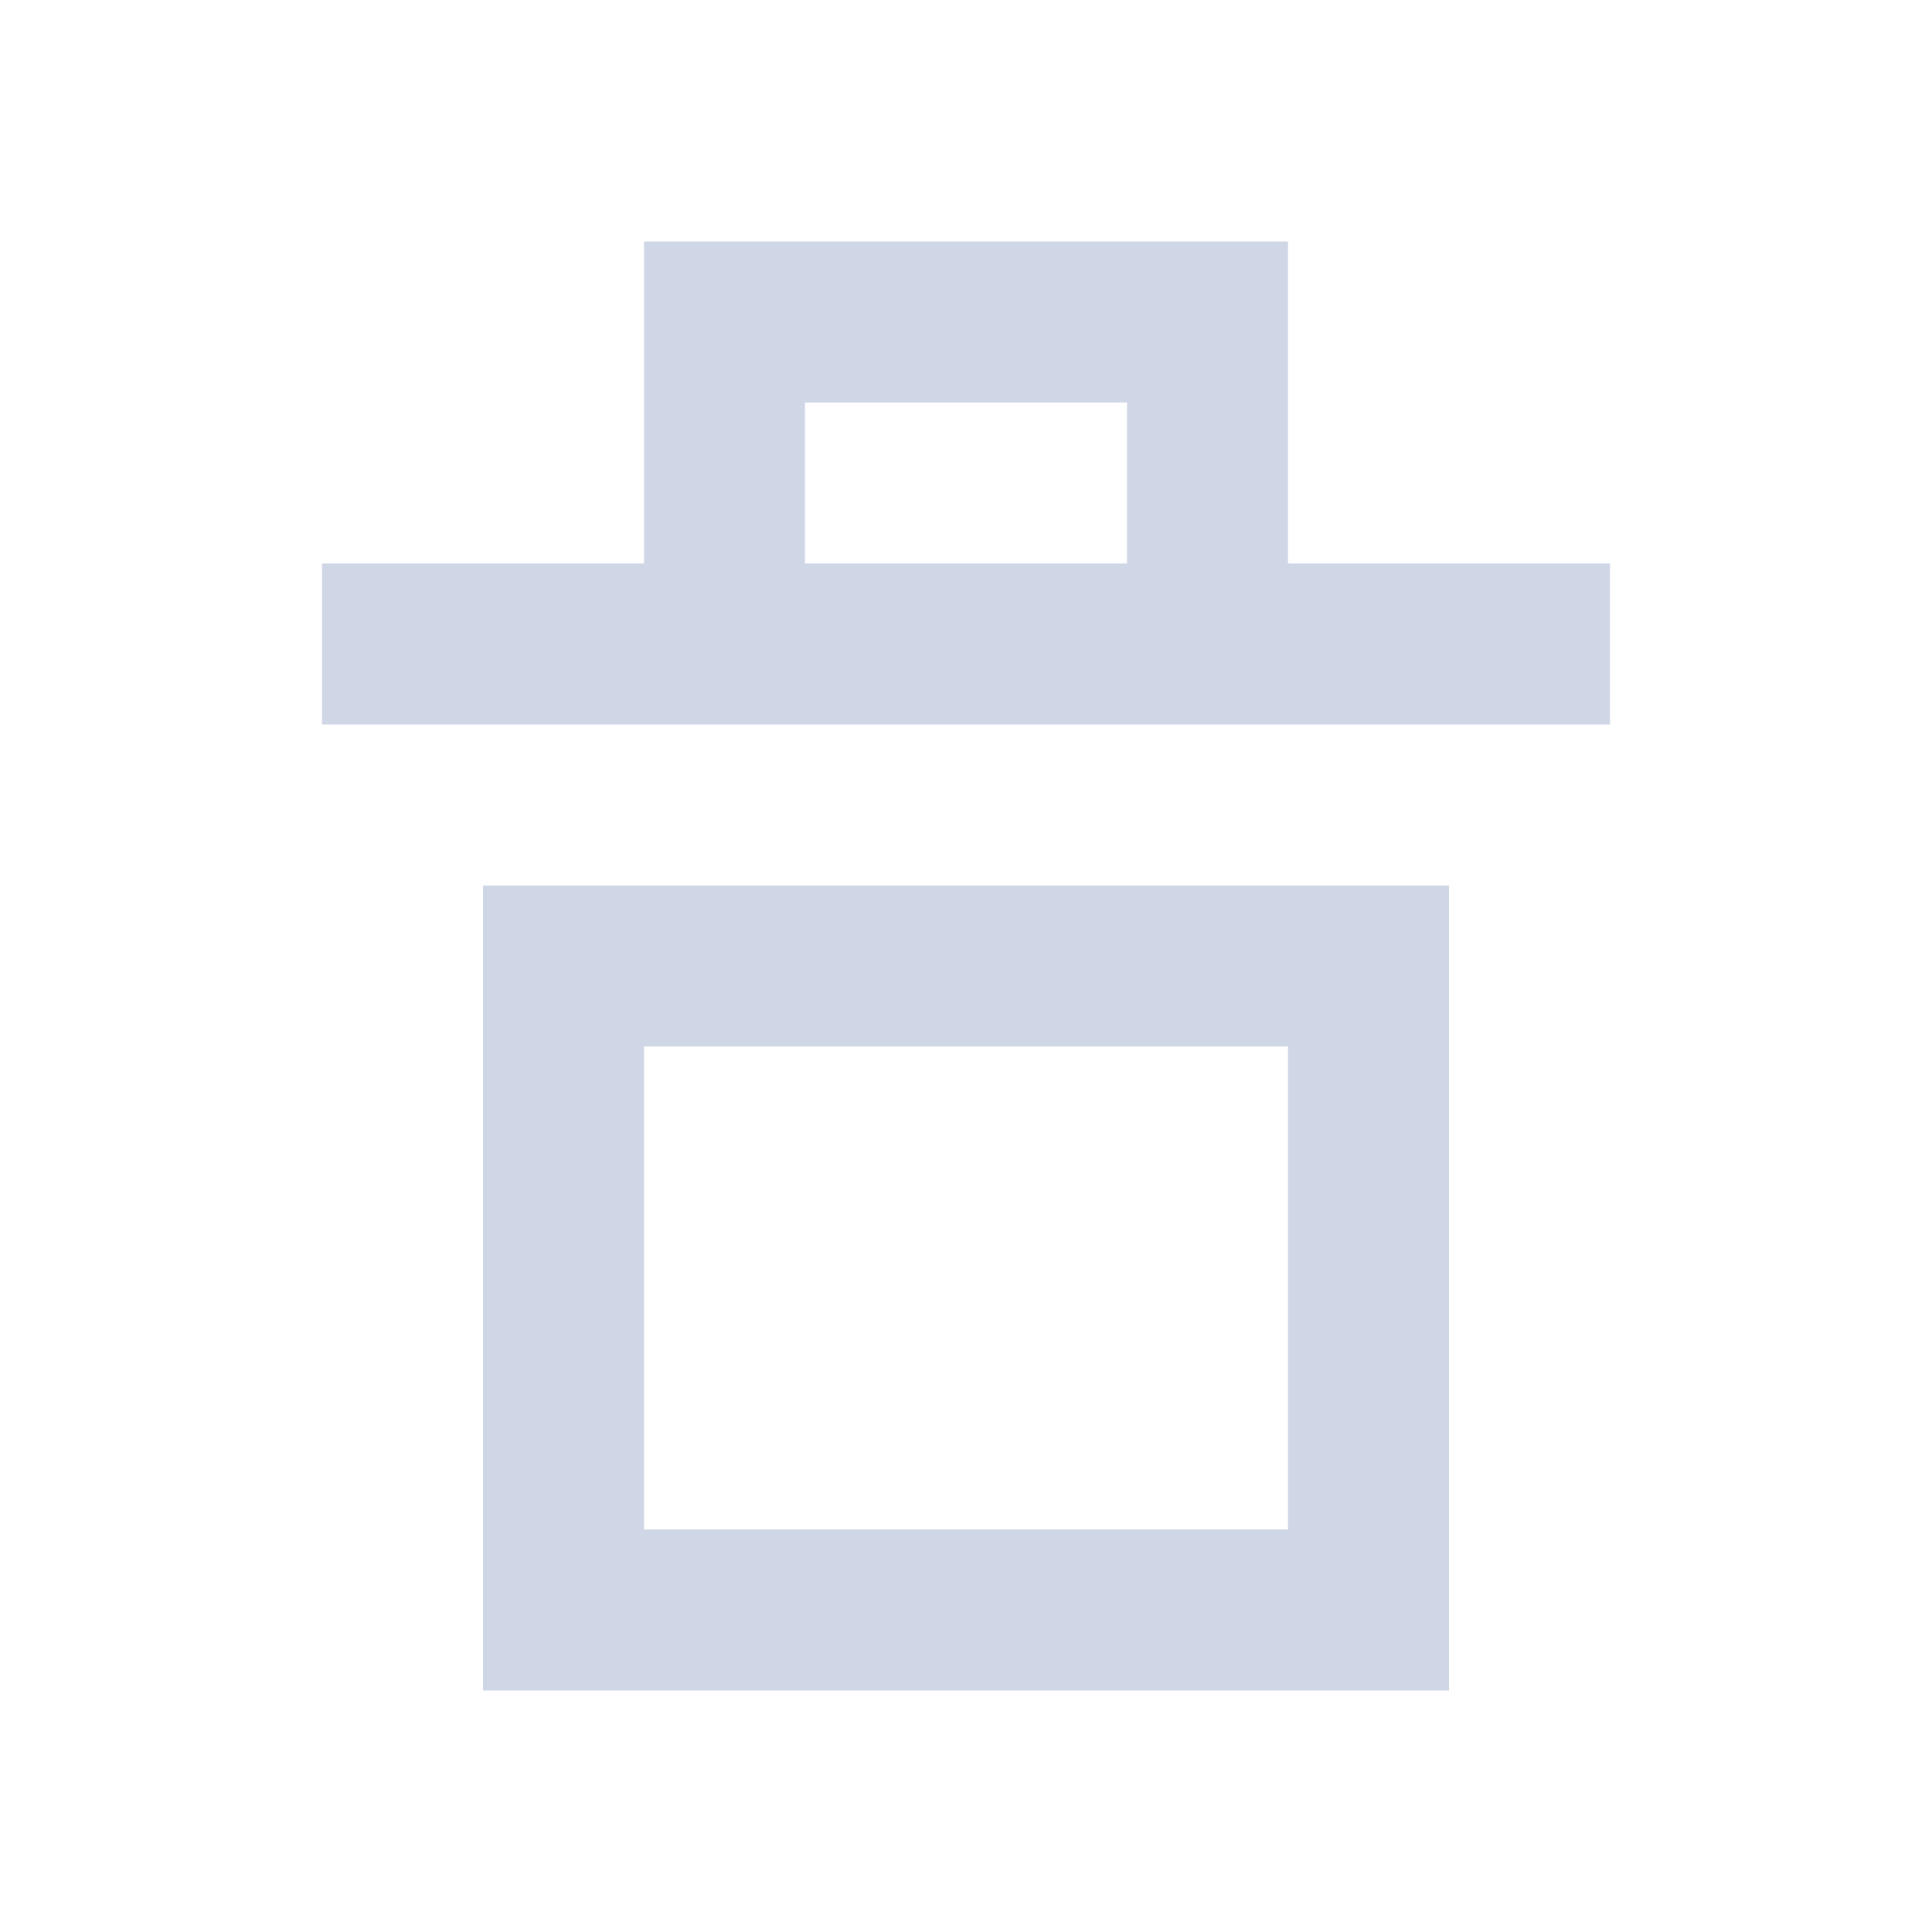
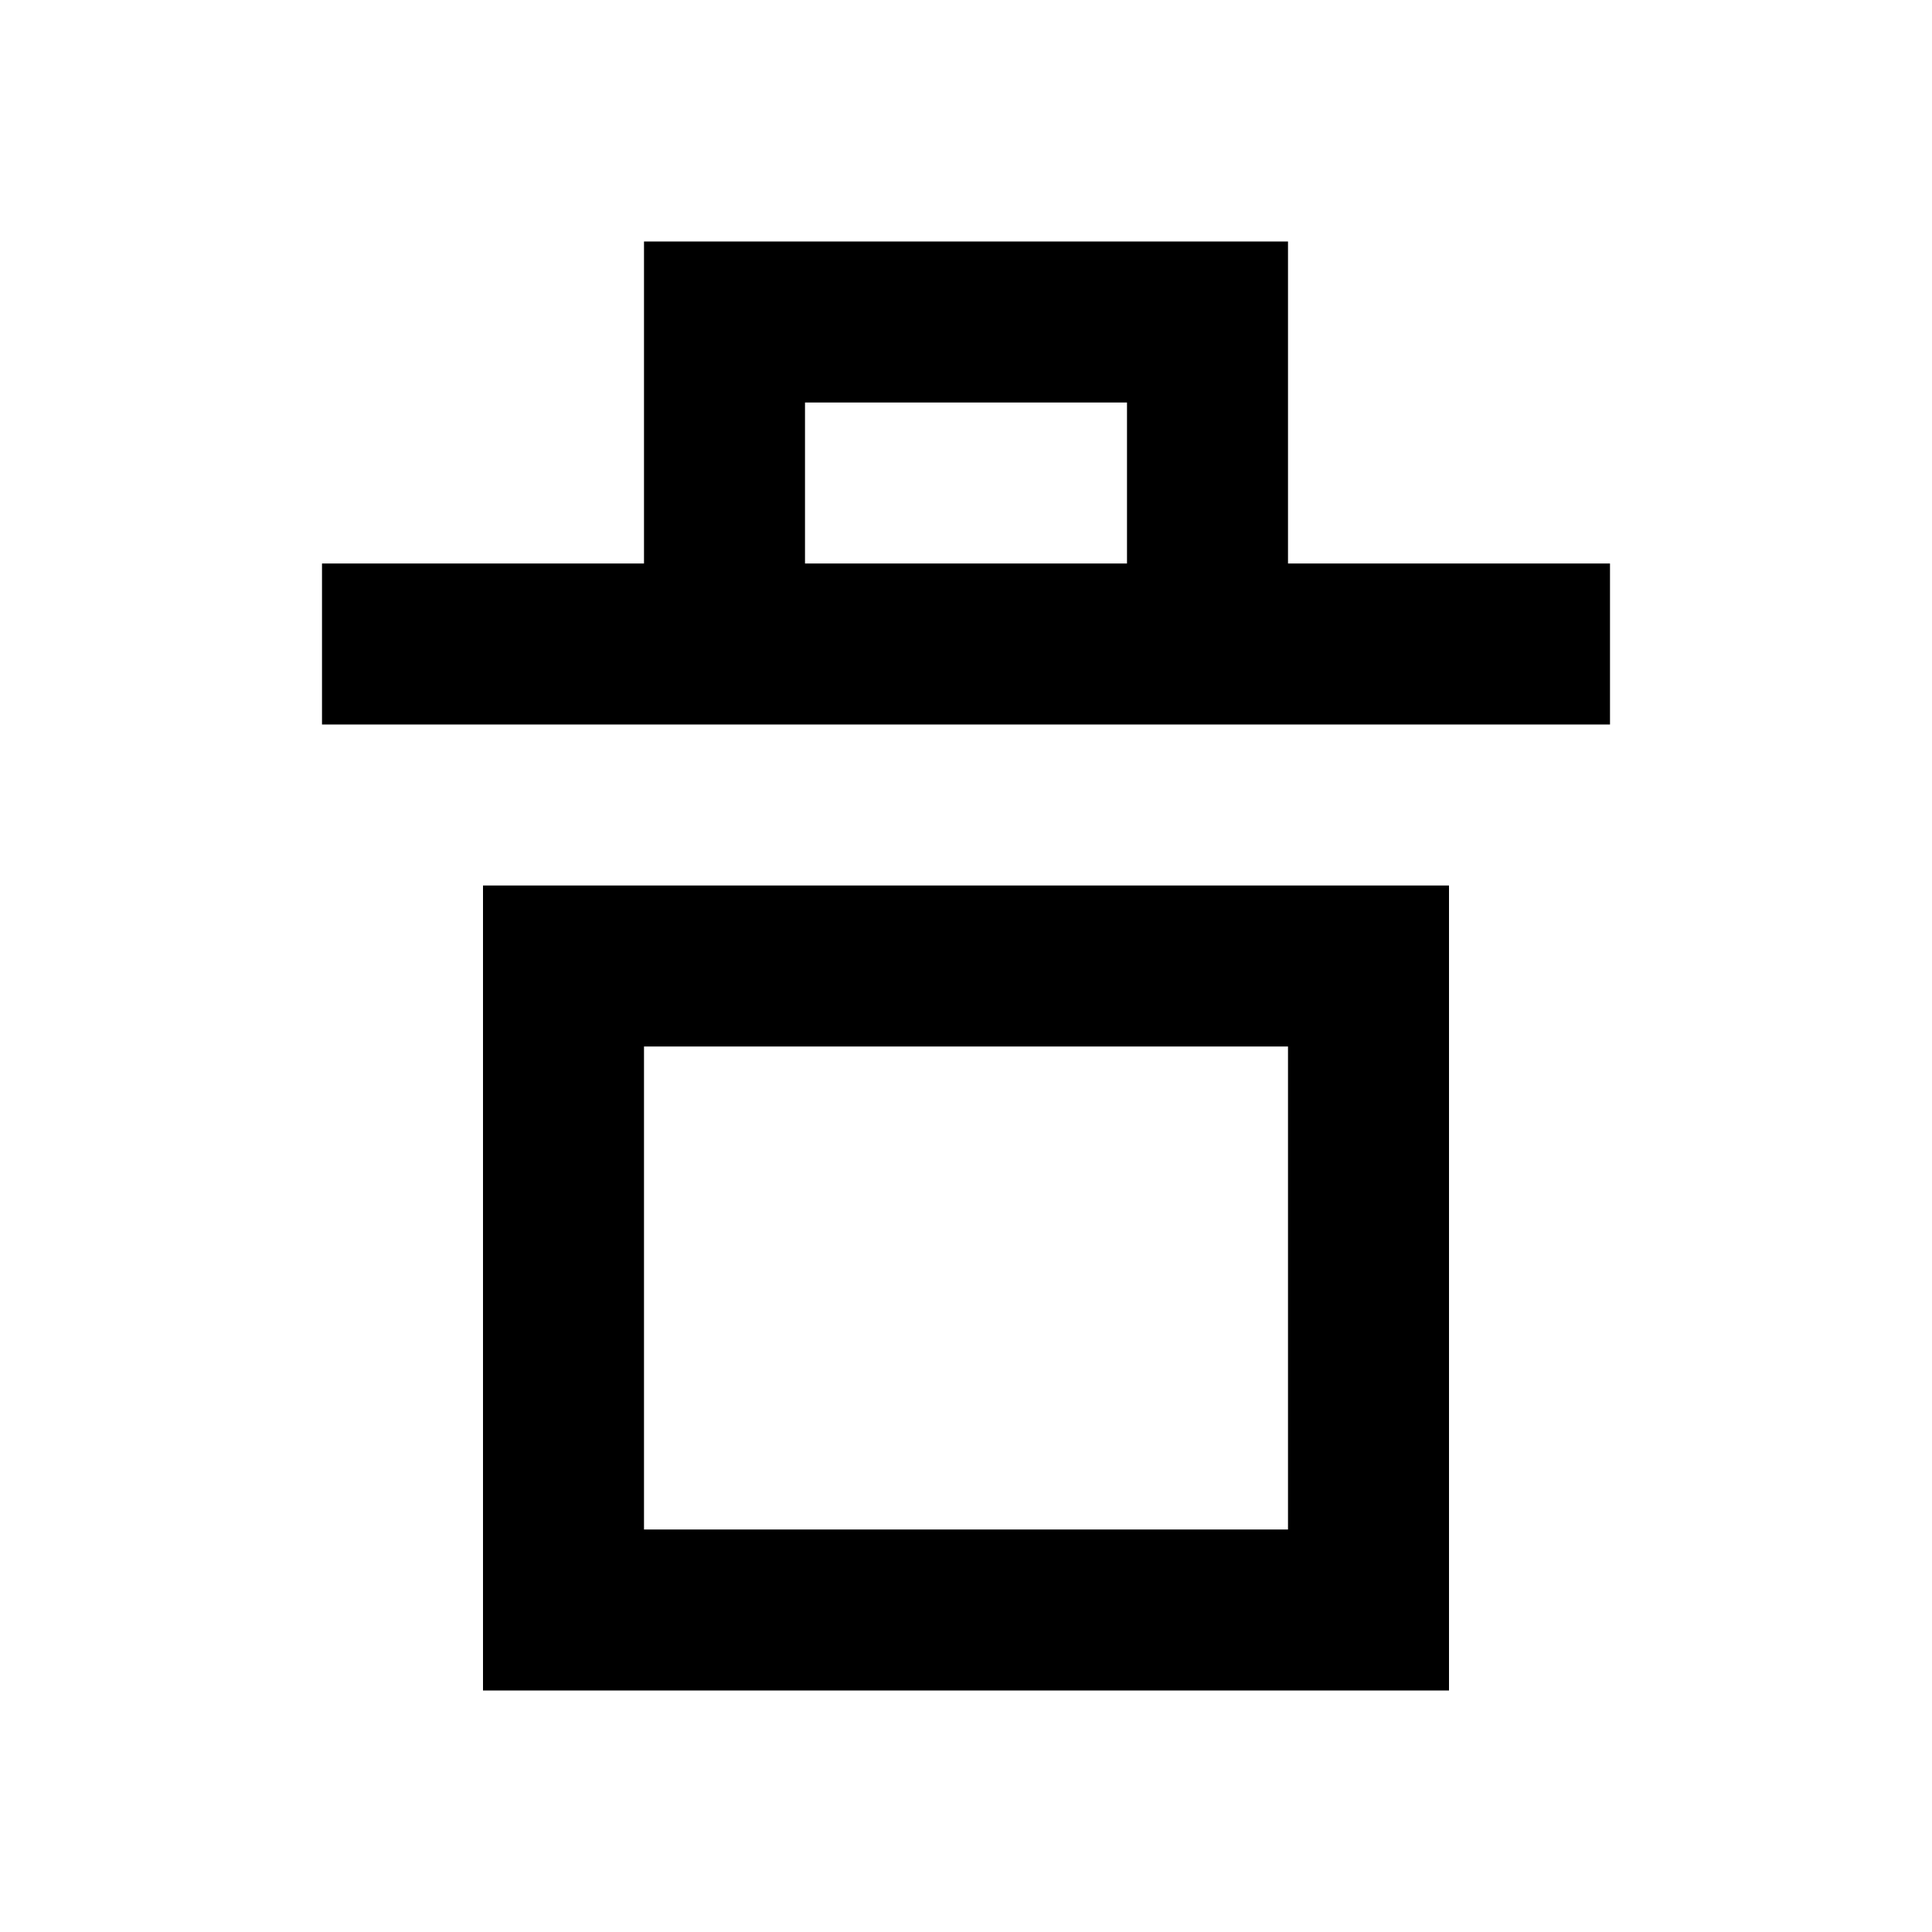
<svg xmlns="http://www.w3.org/2000/svg" width="24" height="24" viewBox="0 0 24 24" version="1.1">
-   <path d="M8,19 L16,19 L16,13 L8,13 L8,19 Z M16,7 L20,7 L20,9 L4,9 L4,7 L8,7 L8,3 L16,3 L16,7 Z M14,7 L14,5 L10,5 L10,7 L14,7 Z M6,11 L18,11 L18,21 L6,21 L6,11 Z" fill-rule="nonzero" fill="#CFD6E6" />
+   <path d="M8,19 L16,19 L16,13 L8,13 L8,19 Z M16,7 L20,7 L20,9 L4,9 L4,7 L8,7 L8,3 L16,3 L16,7 Z M14,7 L14,5 L10,5 L10,7 L14,7 Z M6,11 L18,11 L18,21 L6,21 L6,11 Z" fill-rule="nonzero" fill="currentColor" />
</svg>
